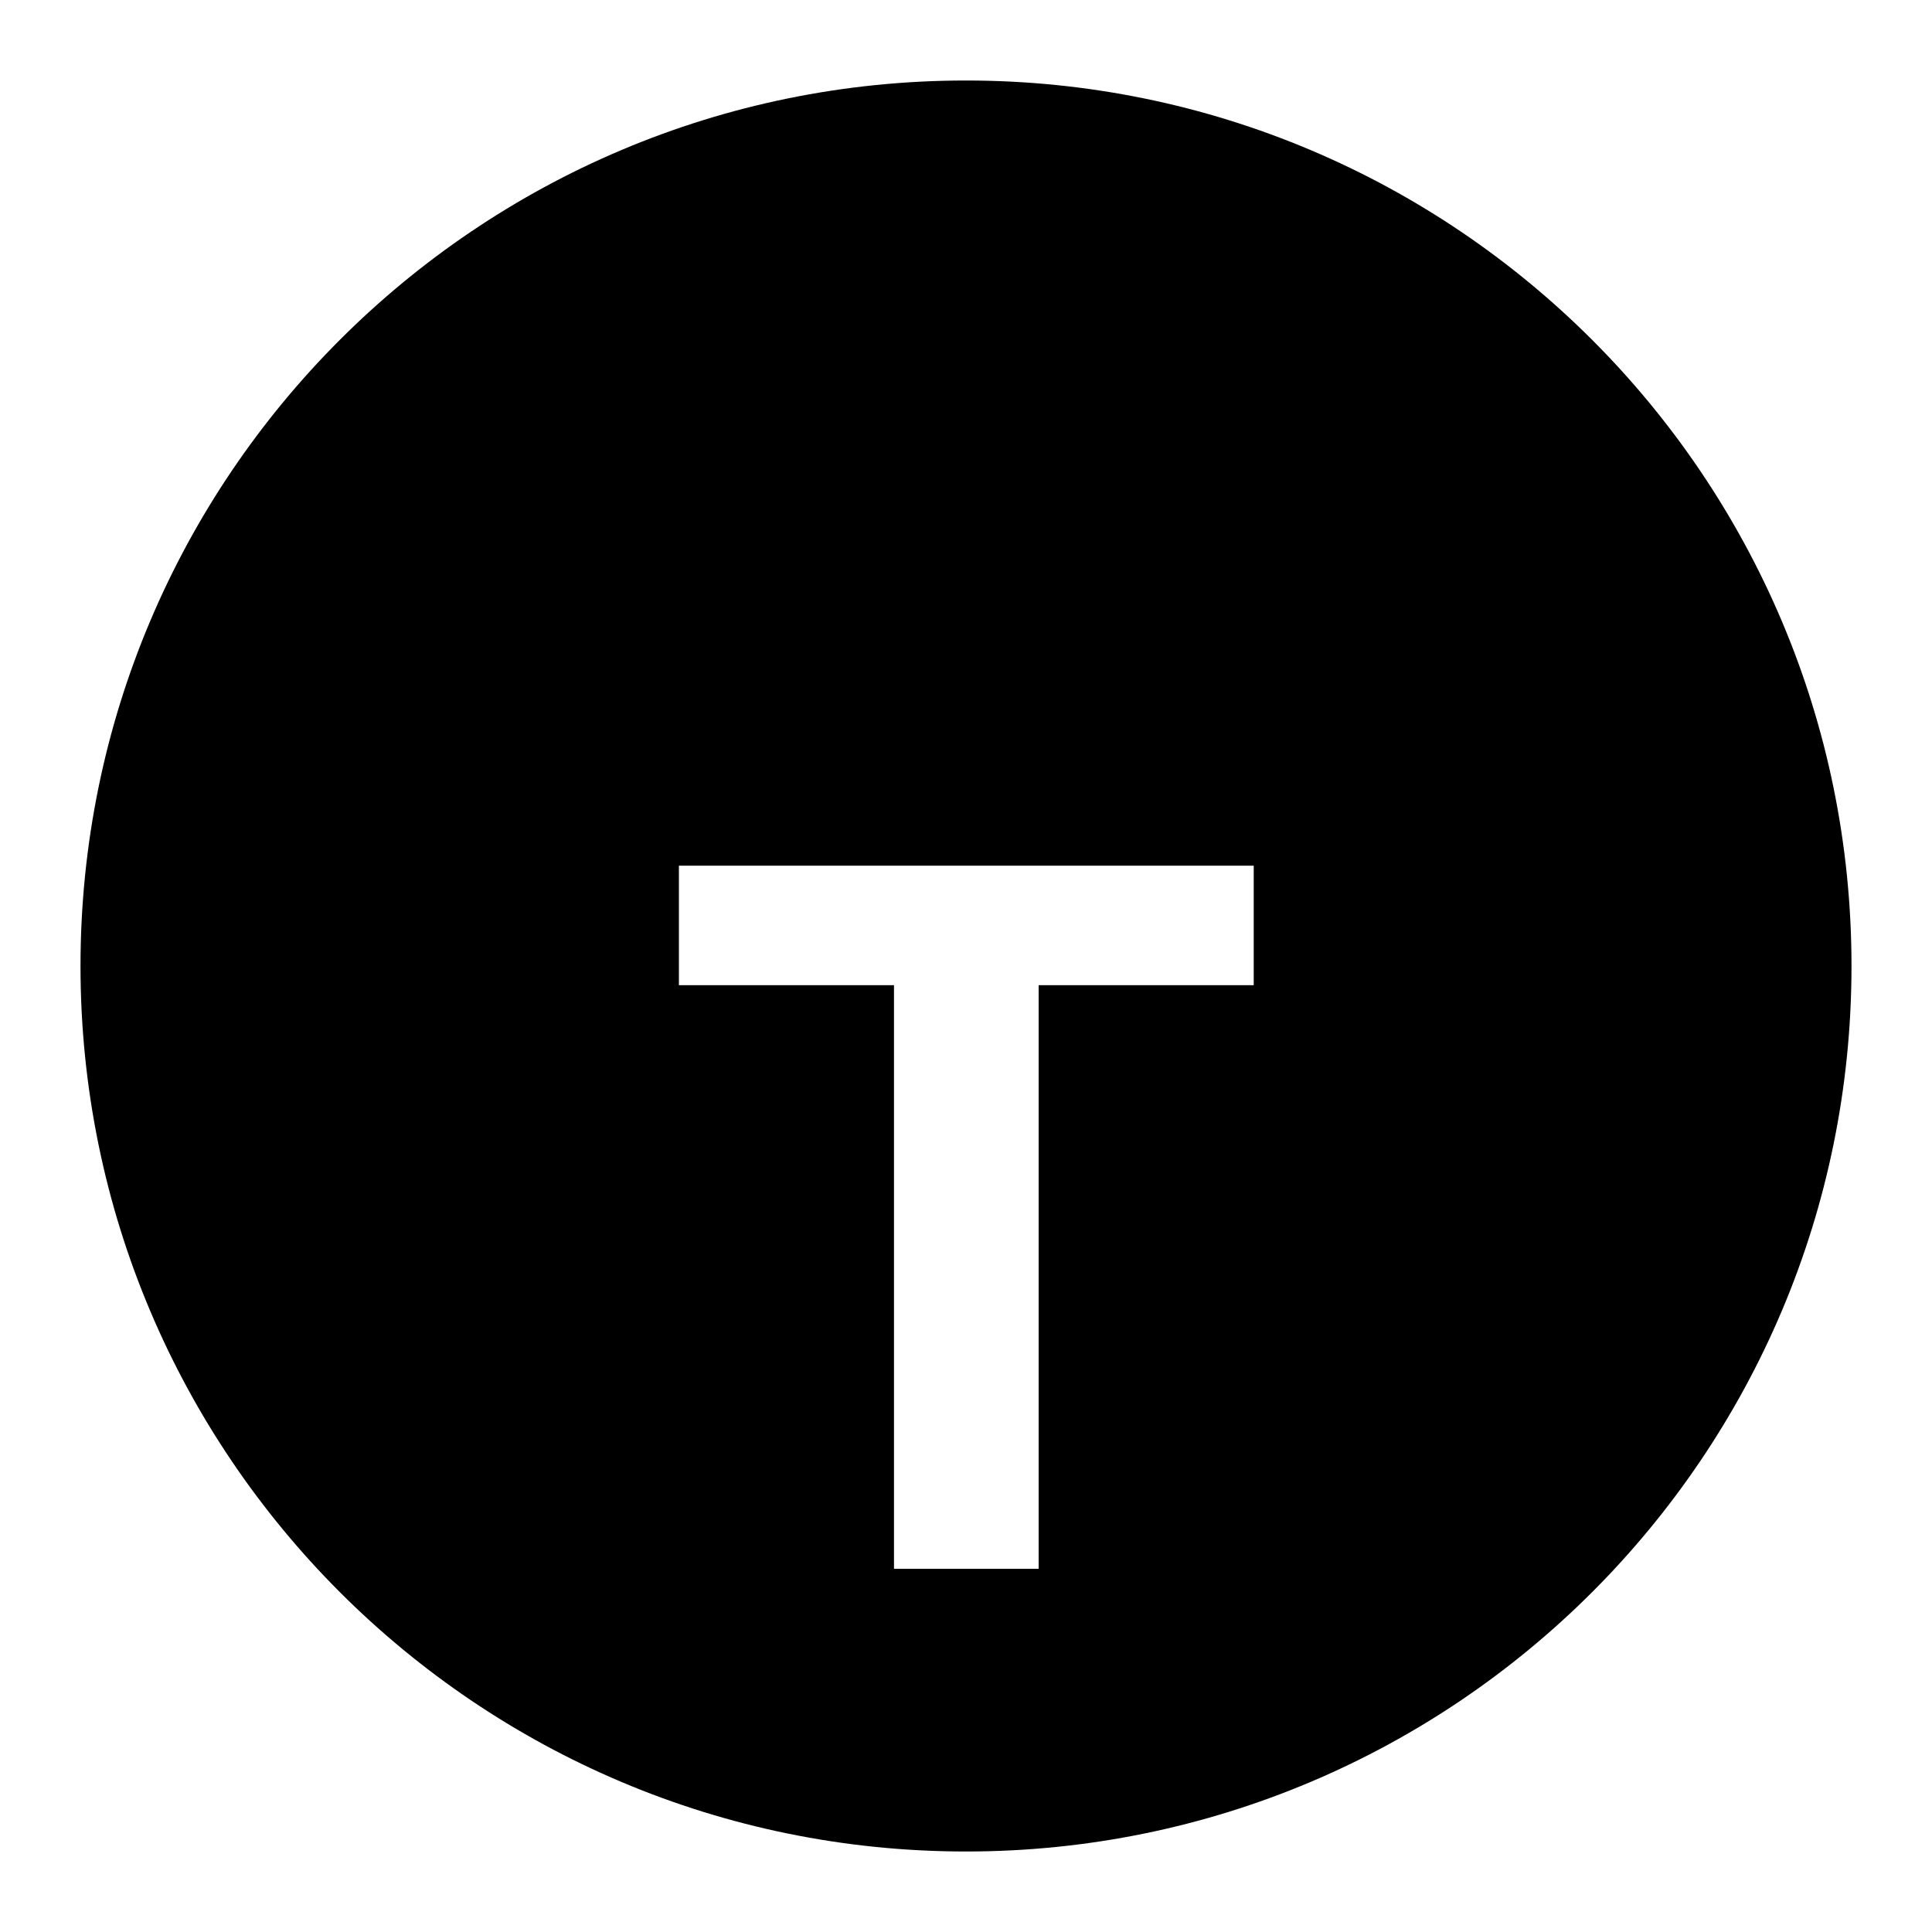
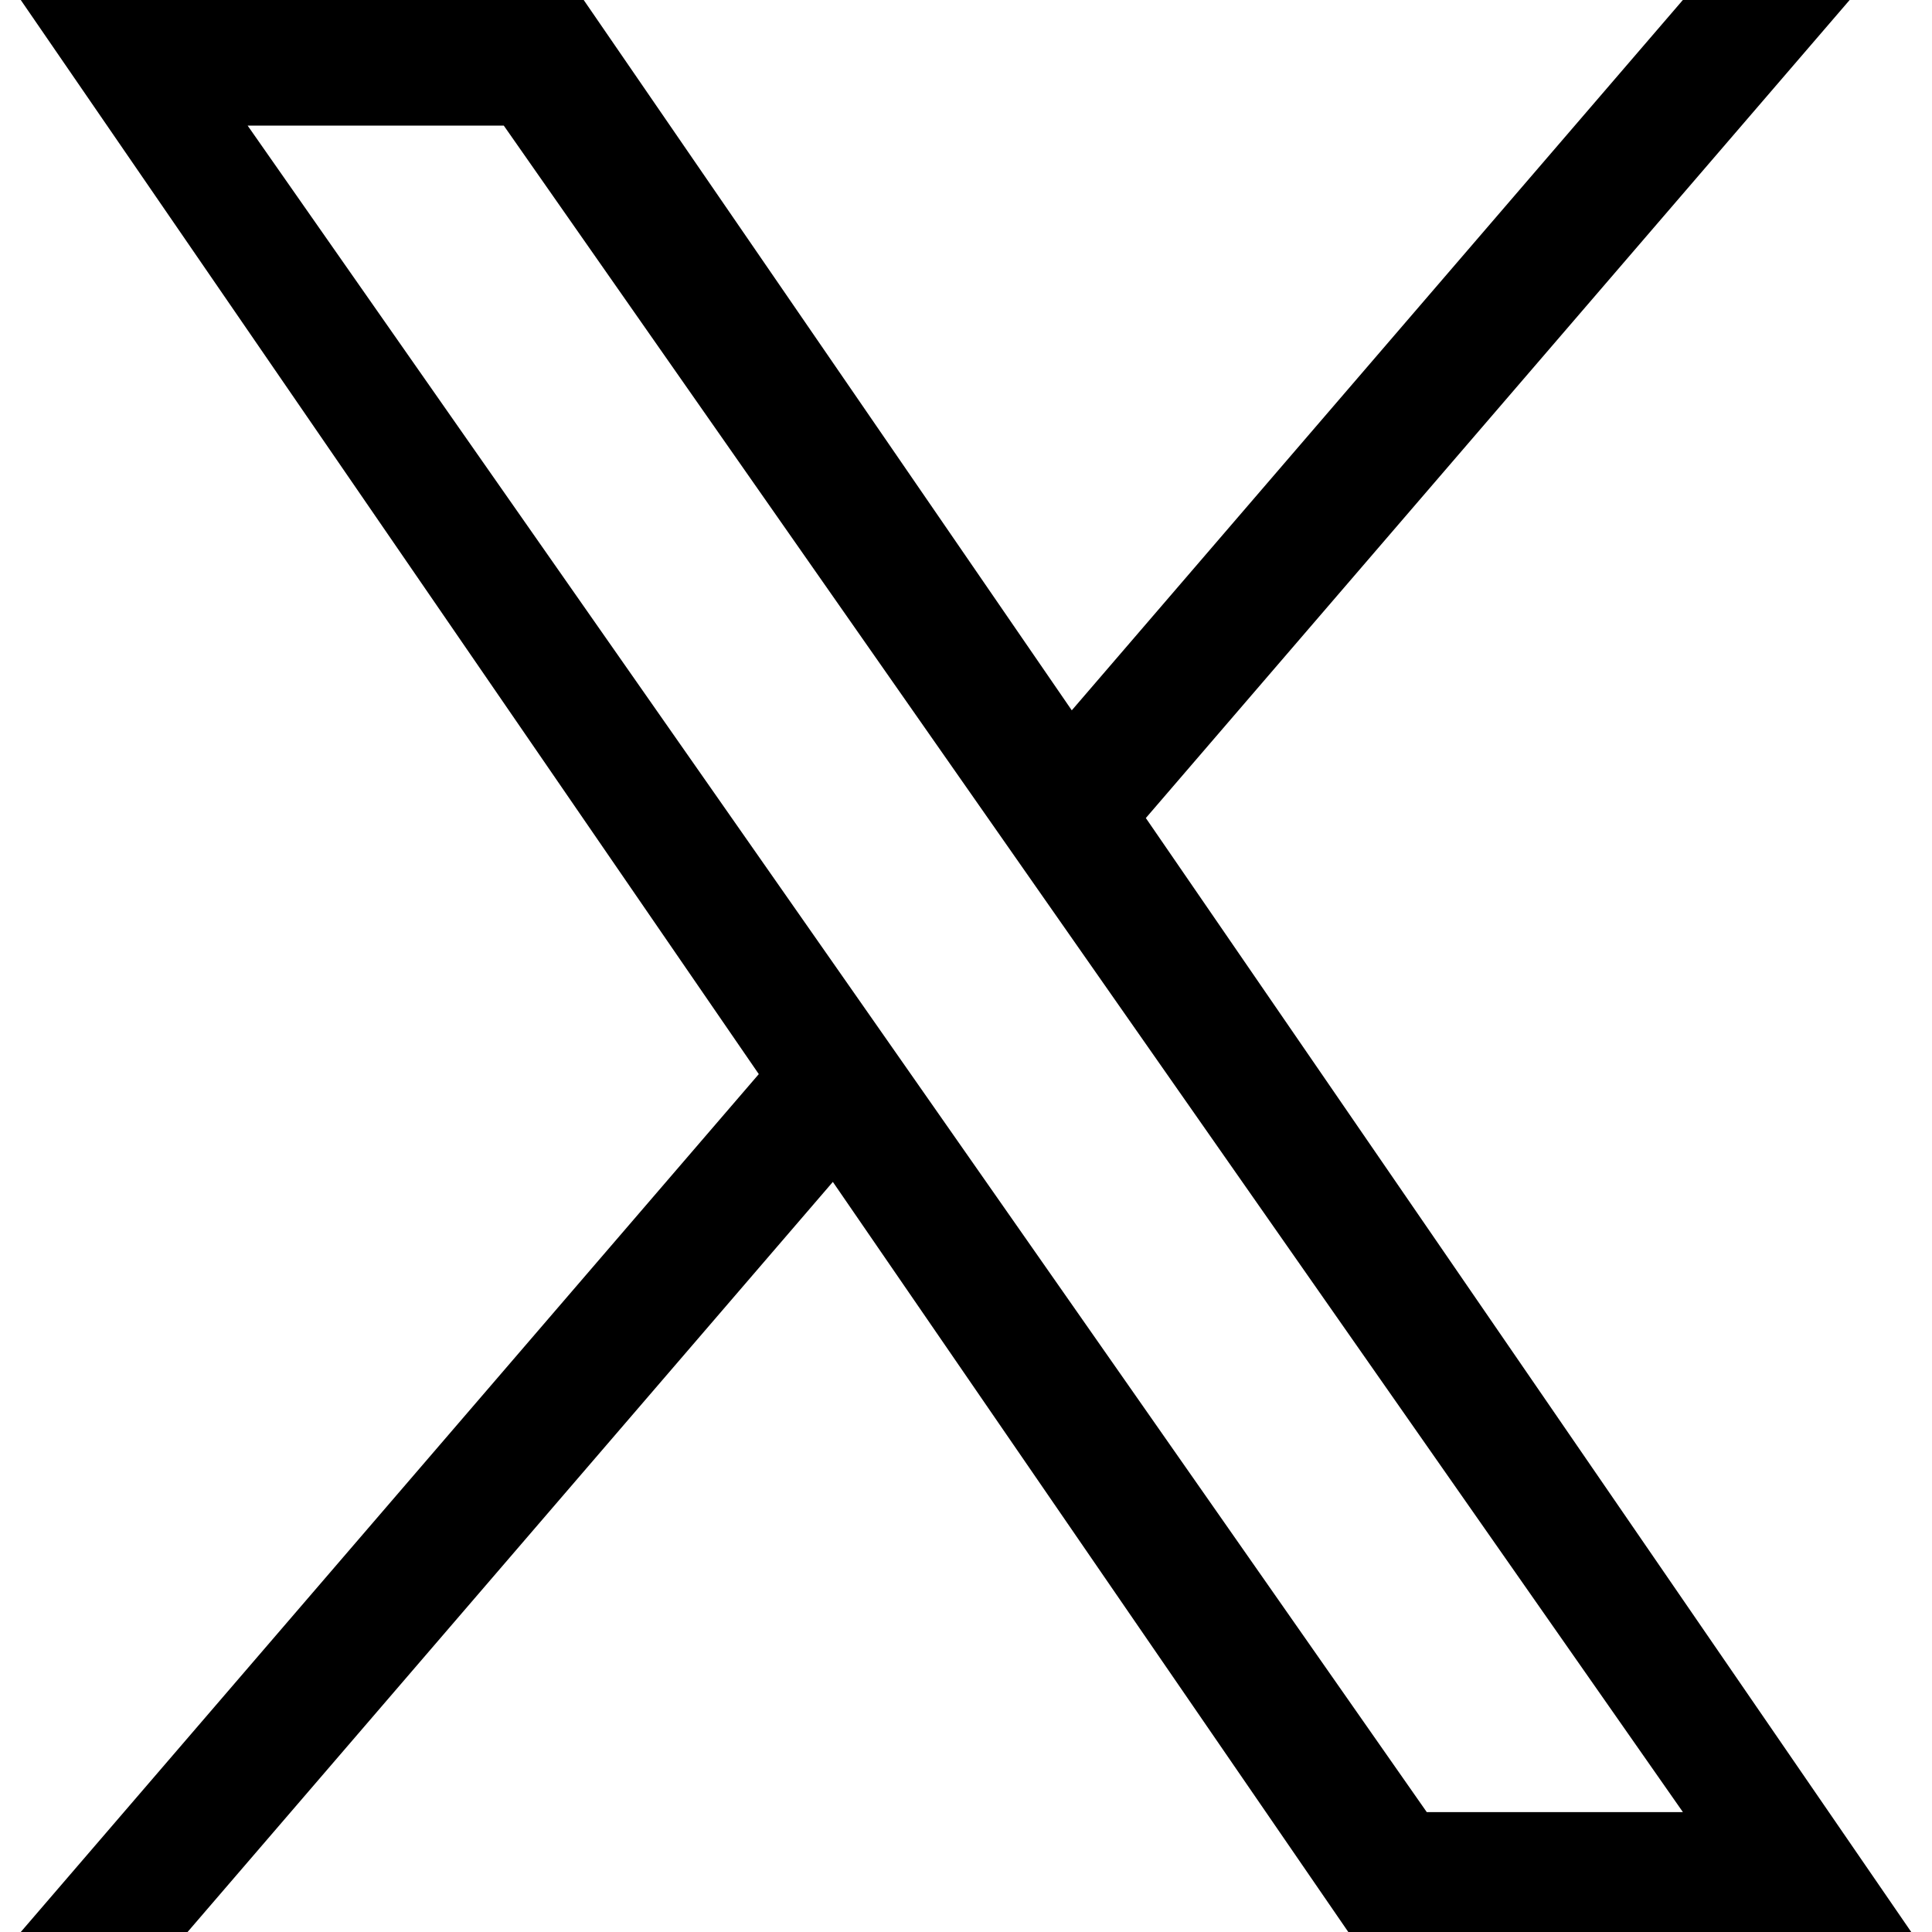
- <svg xmlns="http://www.w3.org/2000/svg" width="48" height="48" viewBox="0 0 24 24" role="presentation">
-   <circle cx="12" cy="12" r="11" fill="currentColor" />
-   <text x="12" y="15" text-anchor="middle" dominant-baseline="middle" font-family="'Inter', 'Segoe UI', sans-serif" font-weight="700" font-size="12" fill="var(--color-background, #fff)">T</text>
+ <svg xmlns="http://www.w3.org/2000/svg" viewBox="0 0 24 24" role="presentation">
+   <path fill="currentColor" d="M14.234 10.162 22.977 0h-2.072l-7.591 8.824L7.251 0H.258l9.168 13.343L.258 24H2.33l8.016-9.318L16.749 24h6.993zm-2.837 3.299-.929-1.329L3.076 1.56h3.182l5.965 8.532.929 1.329 7.754 11.09h-3.182z" />
</svg>
